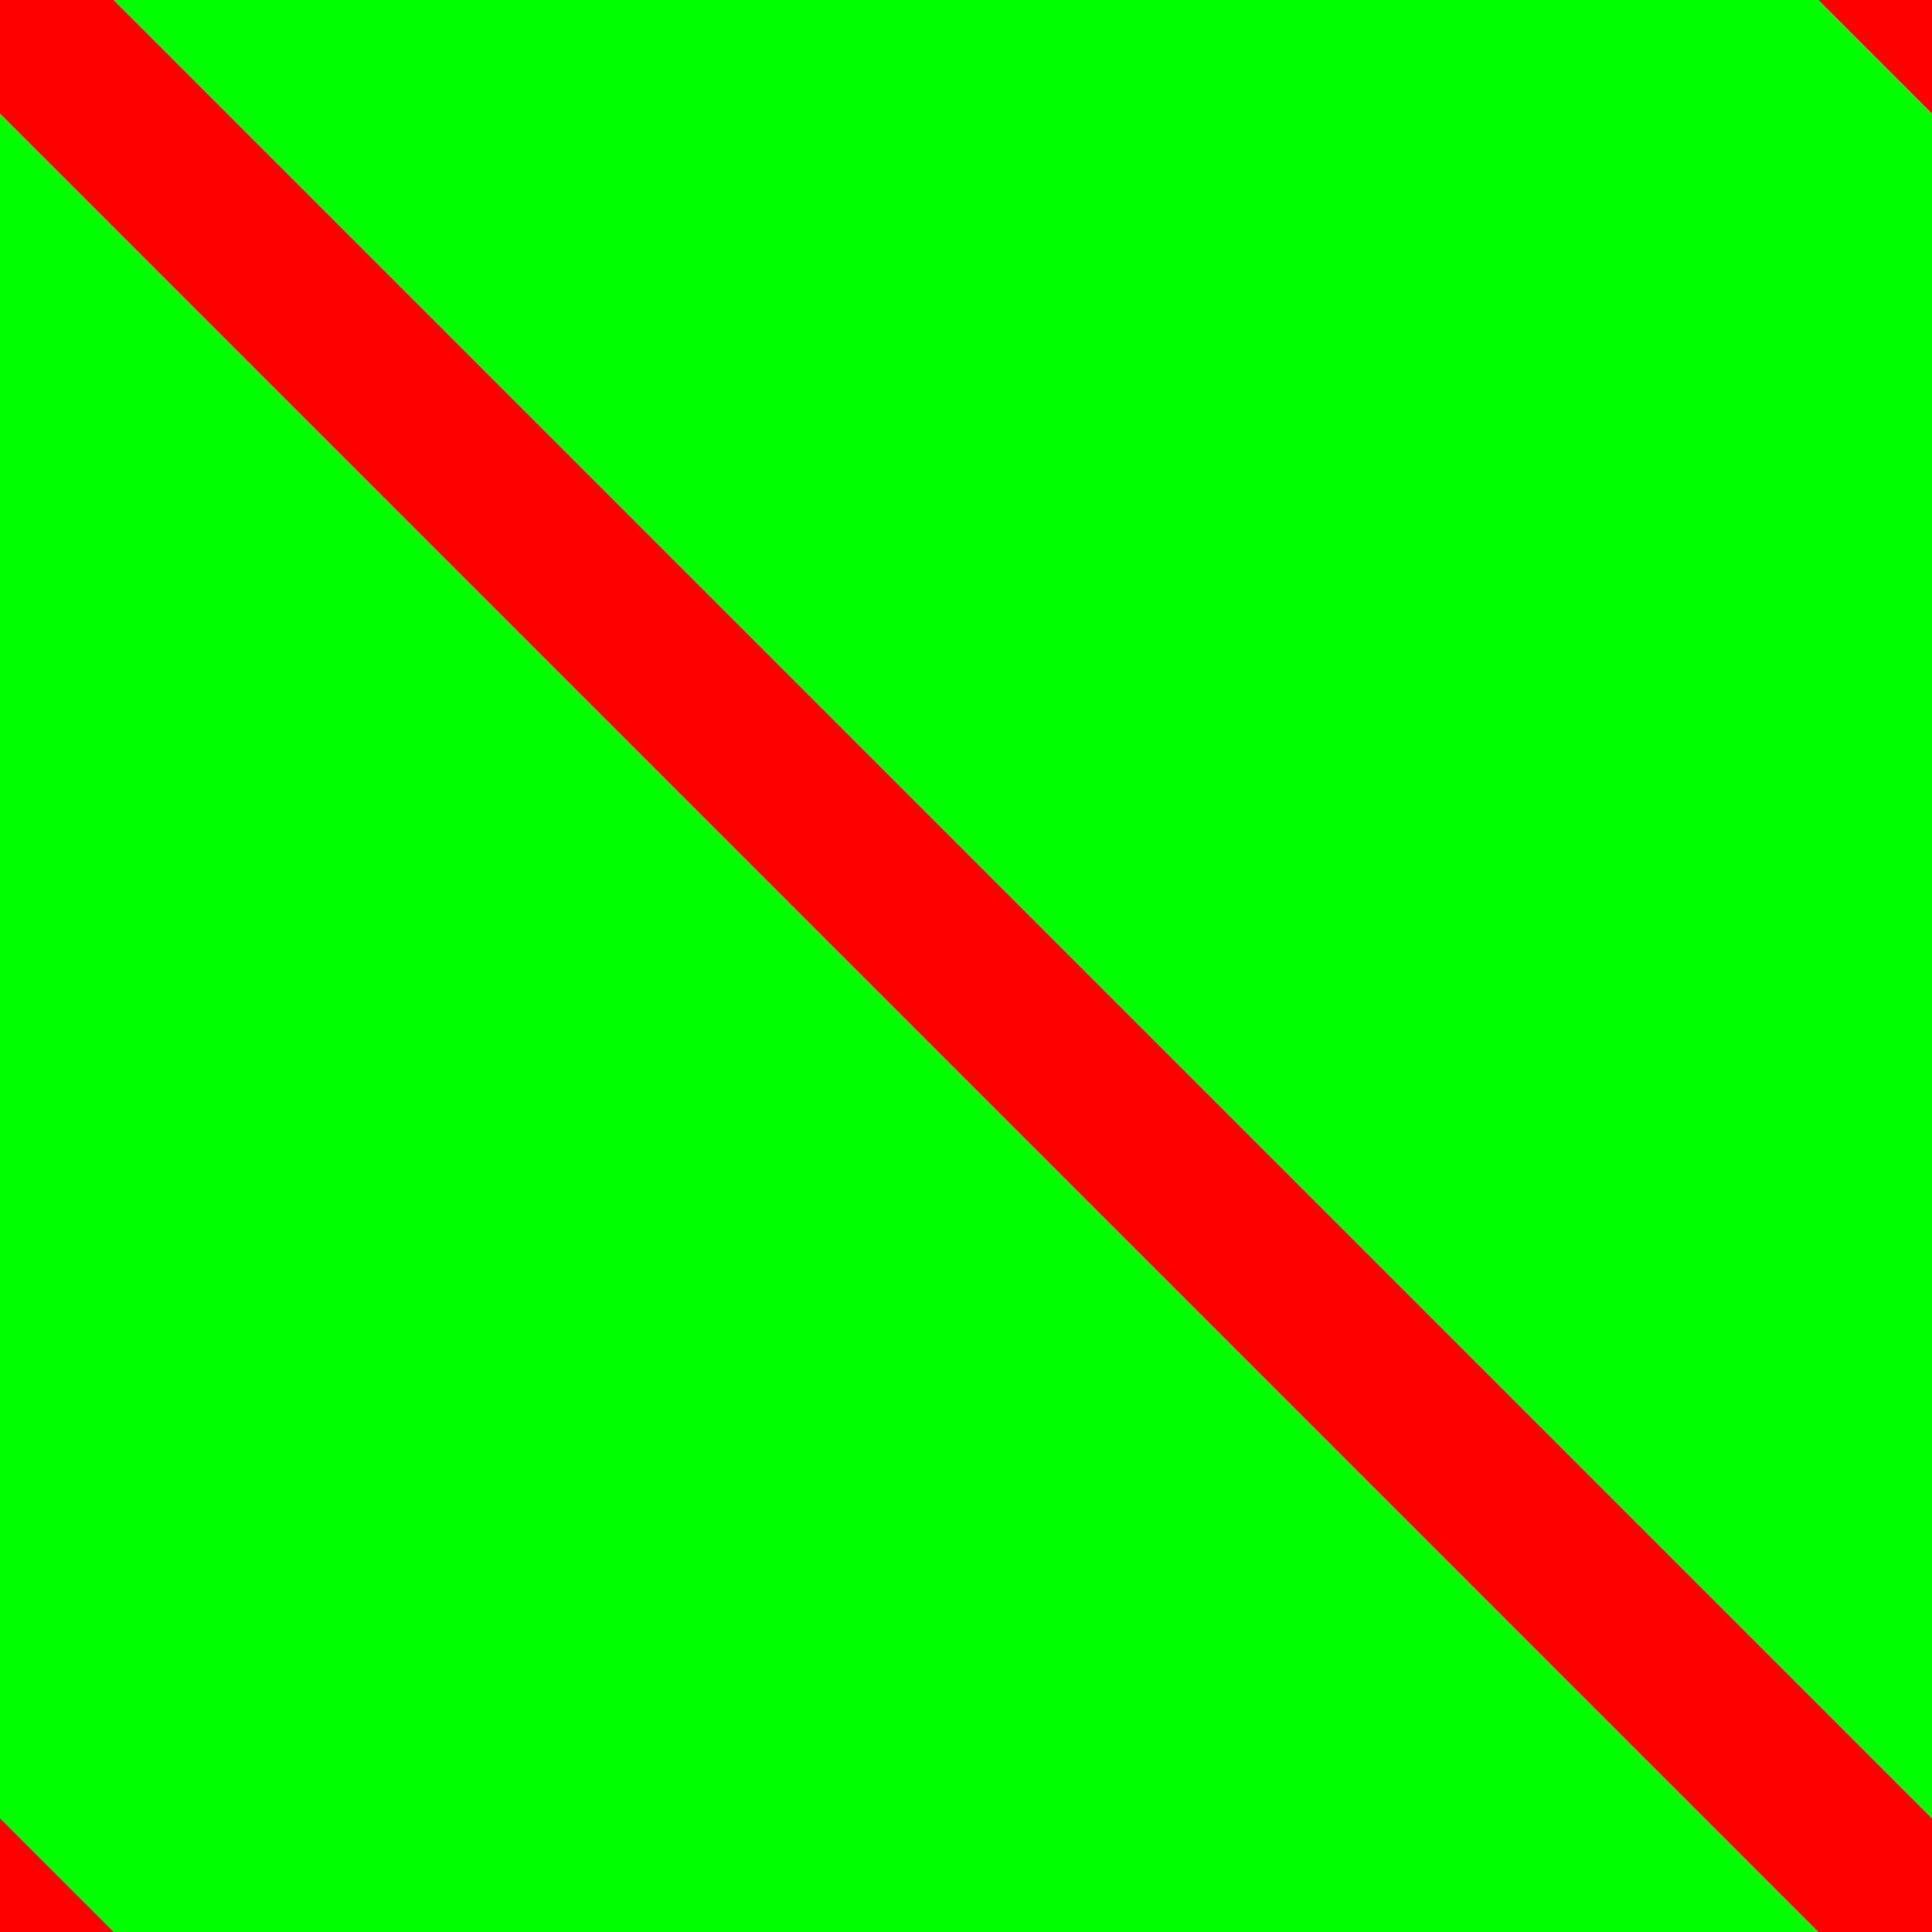
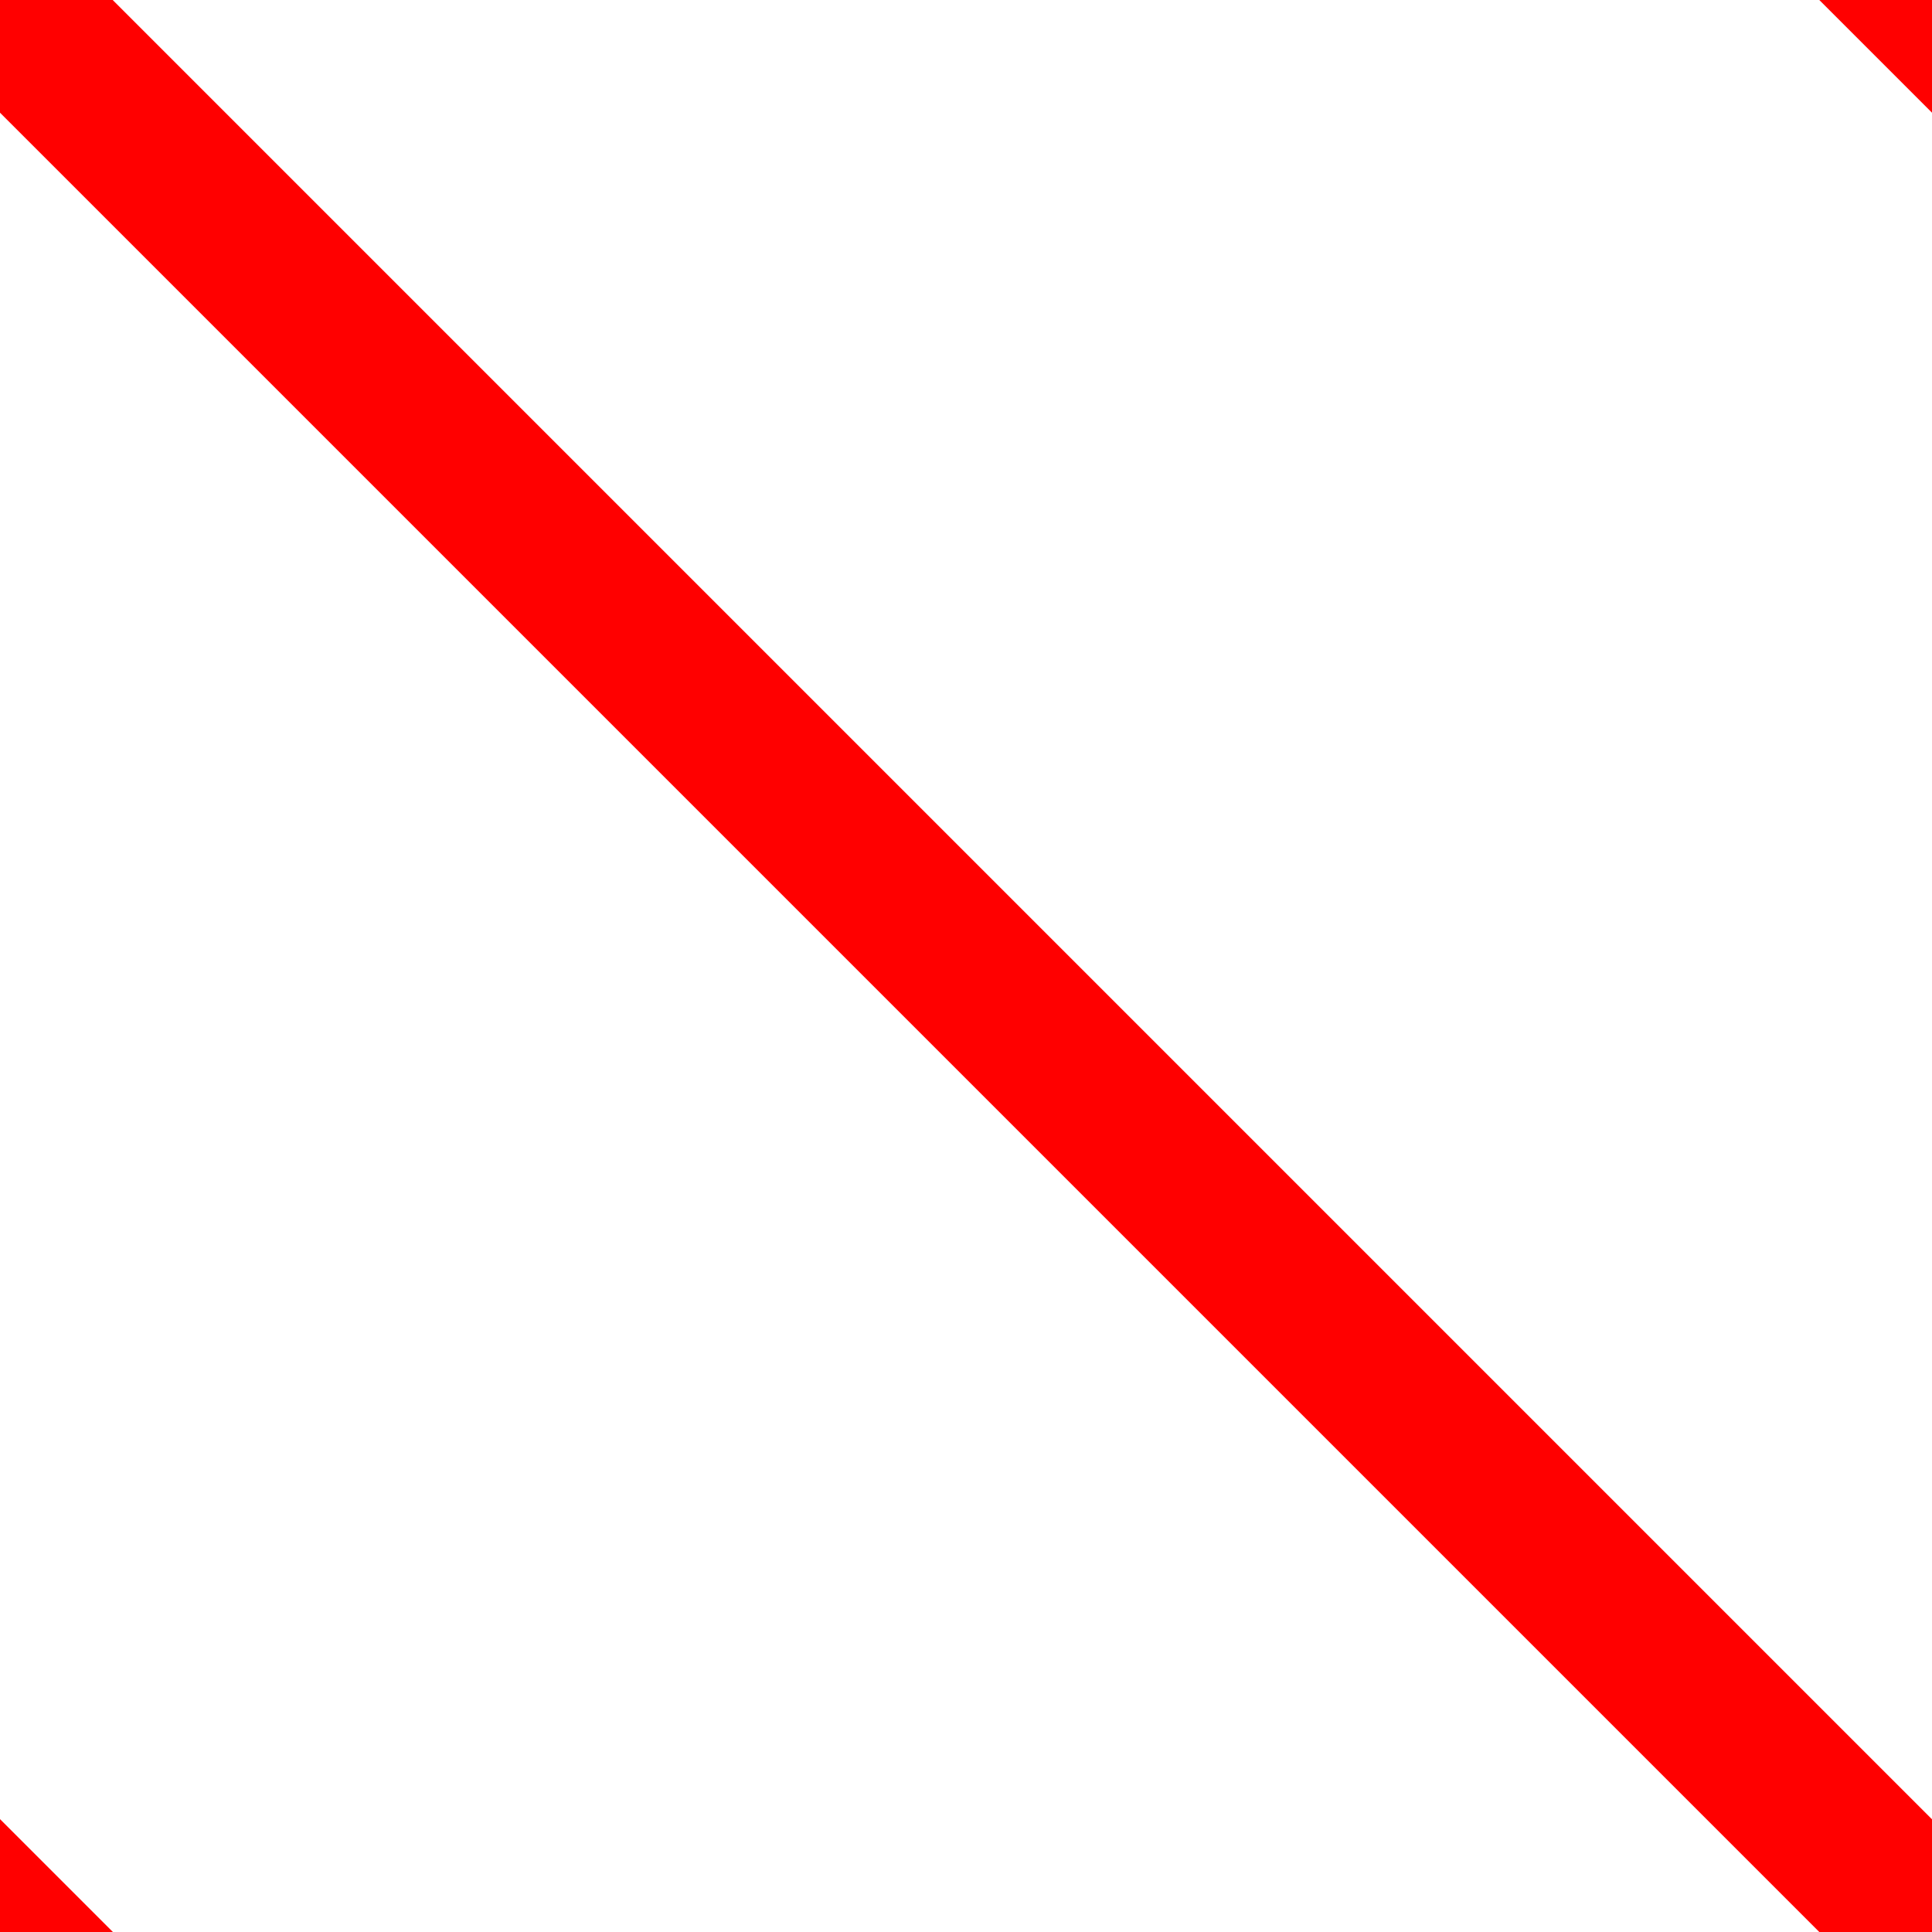
- <svg xmlns="http://www.w3.org/2000/svg" version="1.1" id="Layer_1" x="0px" y="0px" width="12px" height="12px" viewBox="0 0 12 12" enable-background="new 0 0 12 12" xml:space="preserve">
-   <polygon fill="#FF0000" points="12,0 11.293,0 12,0.707 " />
-   <polygon fill="#FF0000" points="0,11.293 0,12 0.707,12 " />
-   <text transform="matrix(1 0 0 1 0 -7.2285)" fill="#FF0000" font-family="'ArialMT'" font-size="12">lines-down-a</text>
-   <polygon fill="#FF0000" points="0,11.293 0,12 0.707,12 " />
-   <polygon fill="#FF0000" points="12,11.293 12,12 11.293,12 0,0.707 0,0 0.707,0 " />
-   <polygon fill="#00FF00" points="11.293,12 0,0.707 0,11.293 0.707,12 " />
-   <polygon fill="#00FF00" points="12,11.293 0.707,0 11.293,0 12,0.707 " />
+ <svg xmlns="http://www.w3.org/2000/svg" version="1.1" id="Layer_1" x="0px" y="0px" viewBox="-251 358.5 12 12" style="enable-background:new -251 358.5 12 12;" xml:space="preserve">
+   <style type="text/css">
+ 	.st0{fill:#FF0000;}
+ 	.st1{enable-background:new    ;}
+ </style>
+   <polygon class="st0" points="-239,358.5 -239.7,358.5 -239,359.2 " />
+   <polygon class="st0" points="-251,369.8 -251,370.5 -250.3,370.5 " />
+   <text transform="matrix(1 0 0 1 -251 351.2715)" style="font-family:'ArialMT'; font-size:12px;">lines-down-a</text>
+   <polygon class="st0" points="-251,369.8 -251,370.5 -250.3,370.5 " />
+   <polygon class="st0" points="-239,369.8 -239,370.5 -239.7,370.5 -251,359.2 -251,358.5 -250.3,358.5 " />
</svg>
